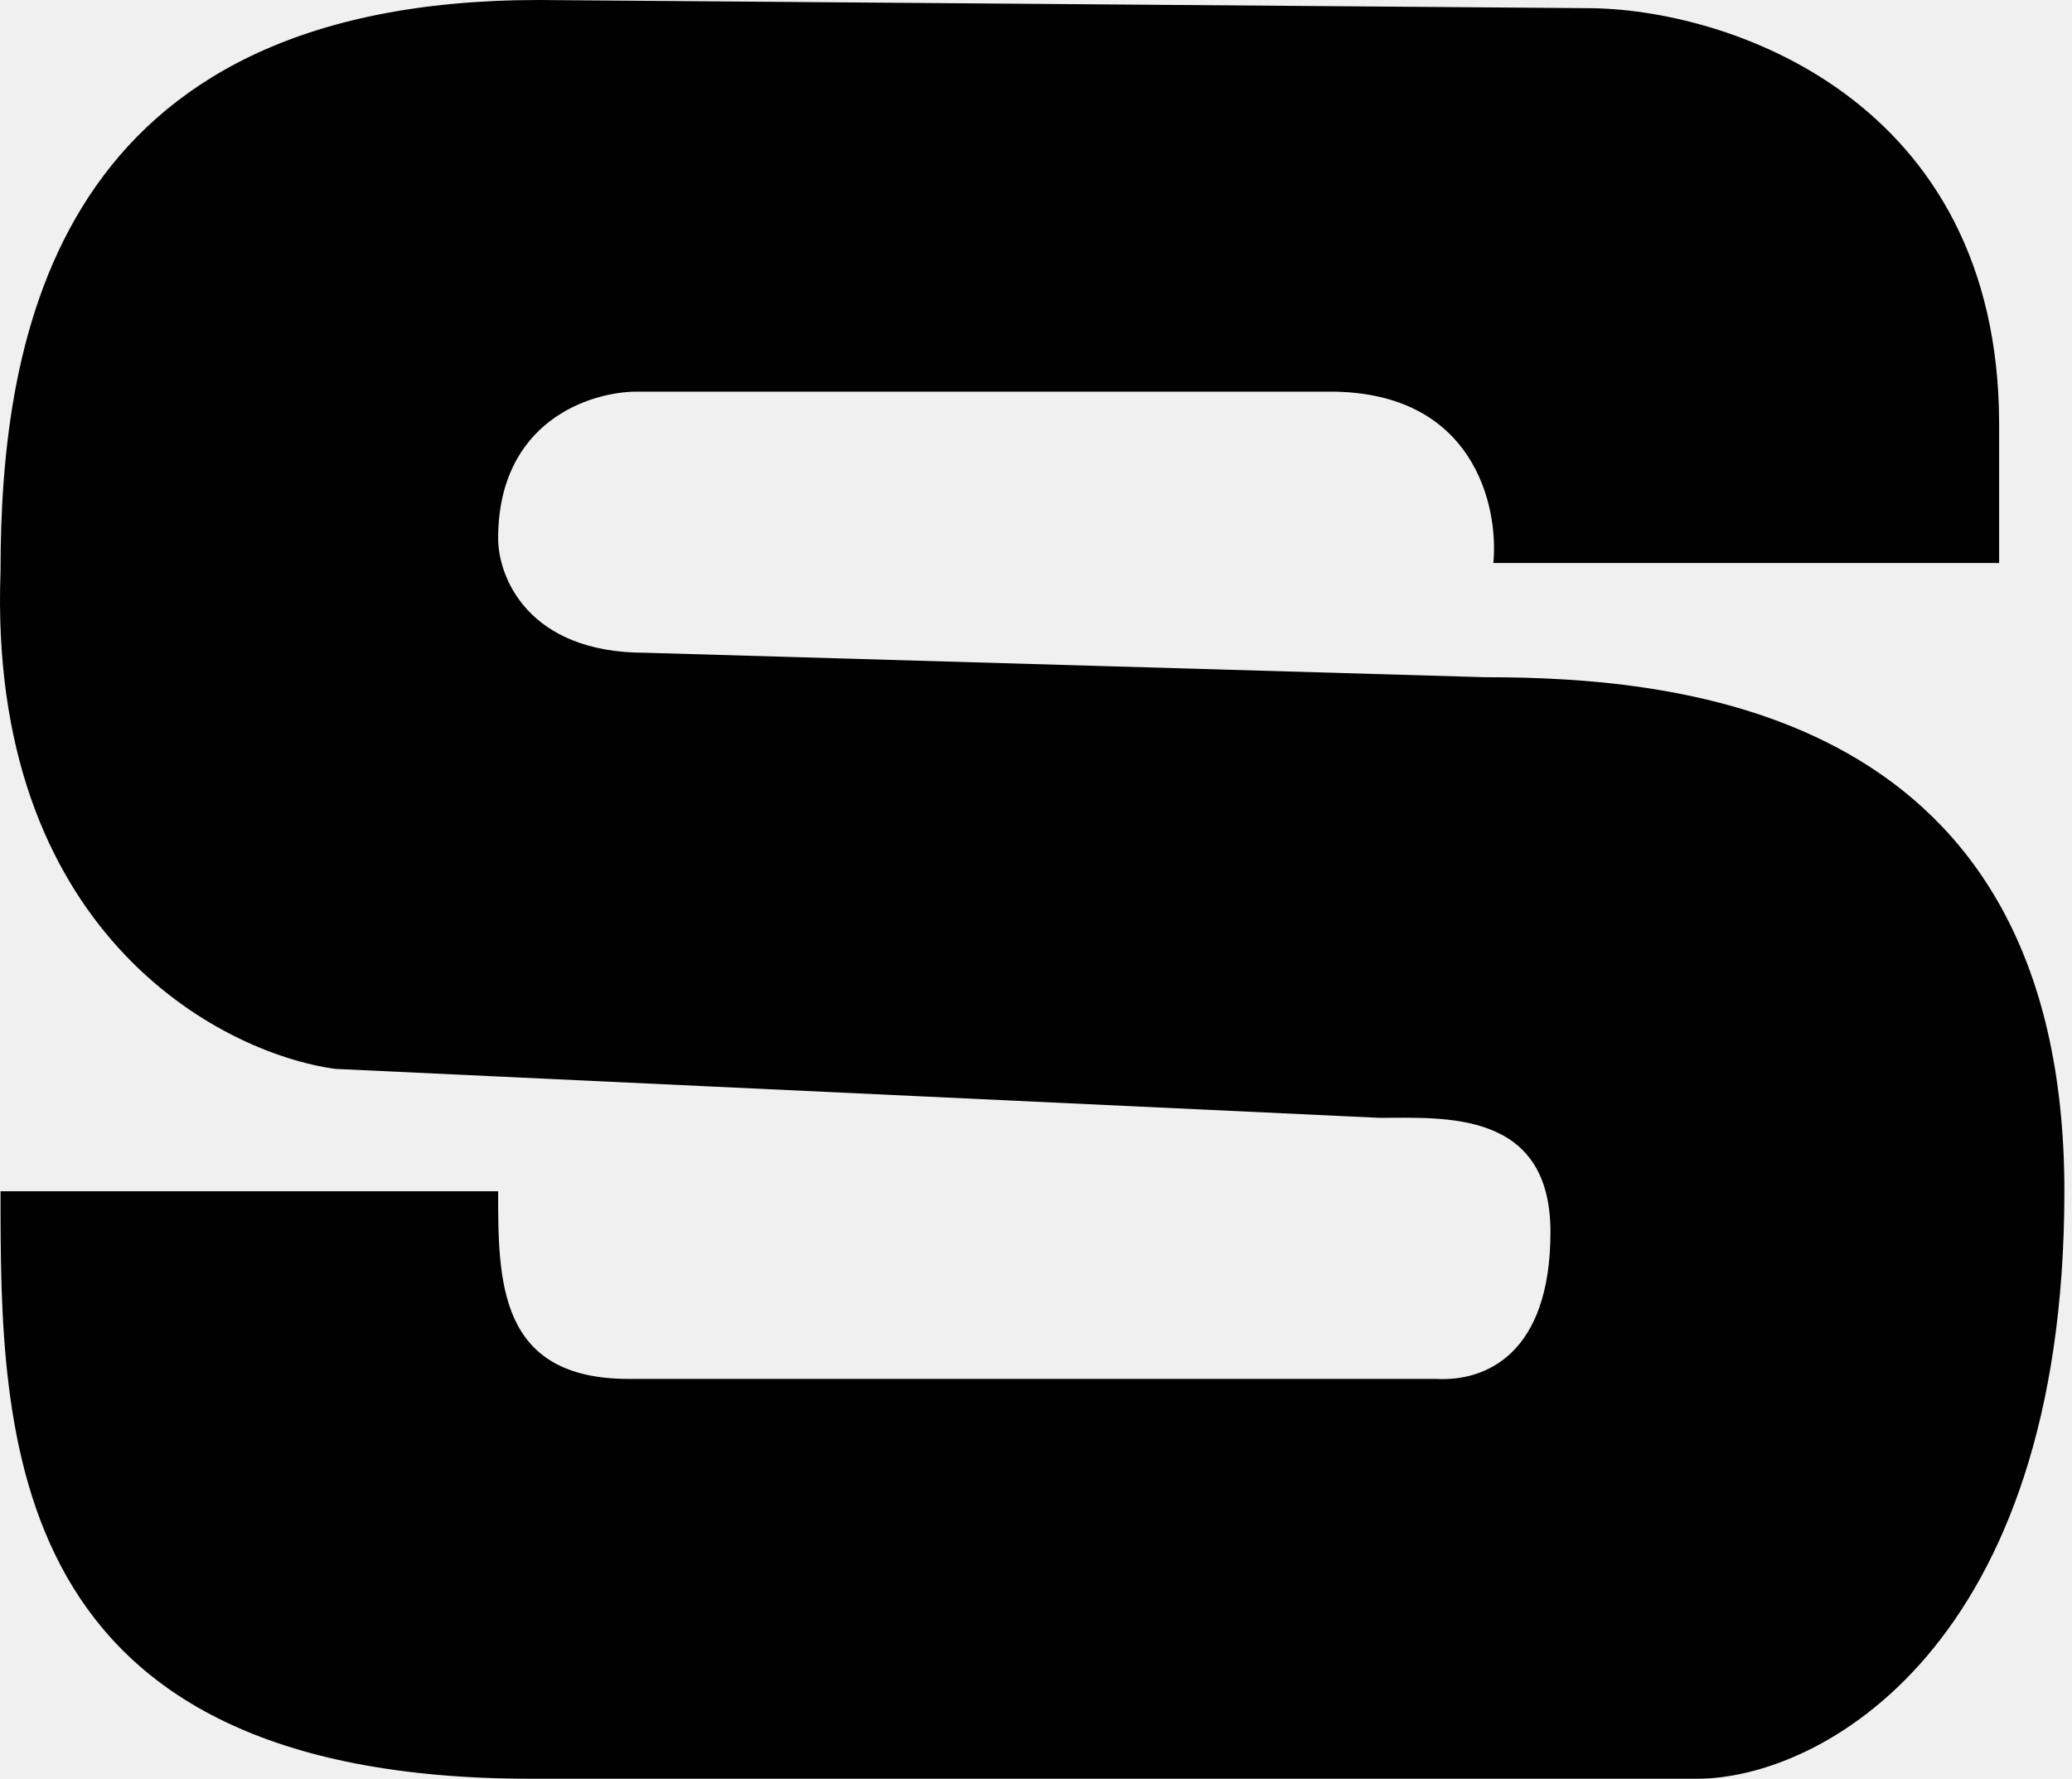
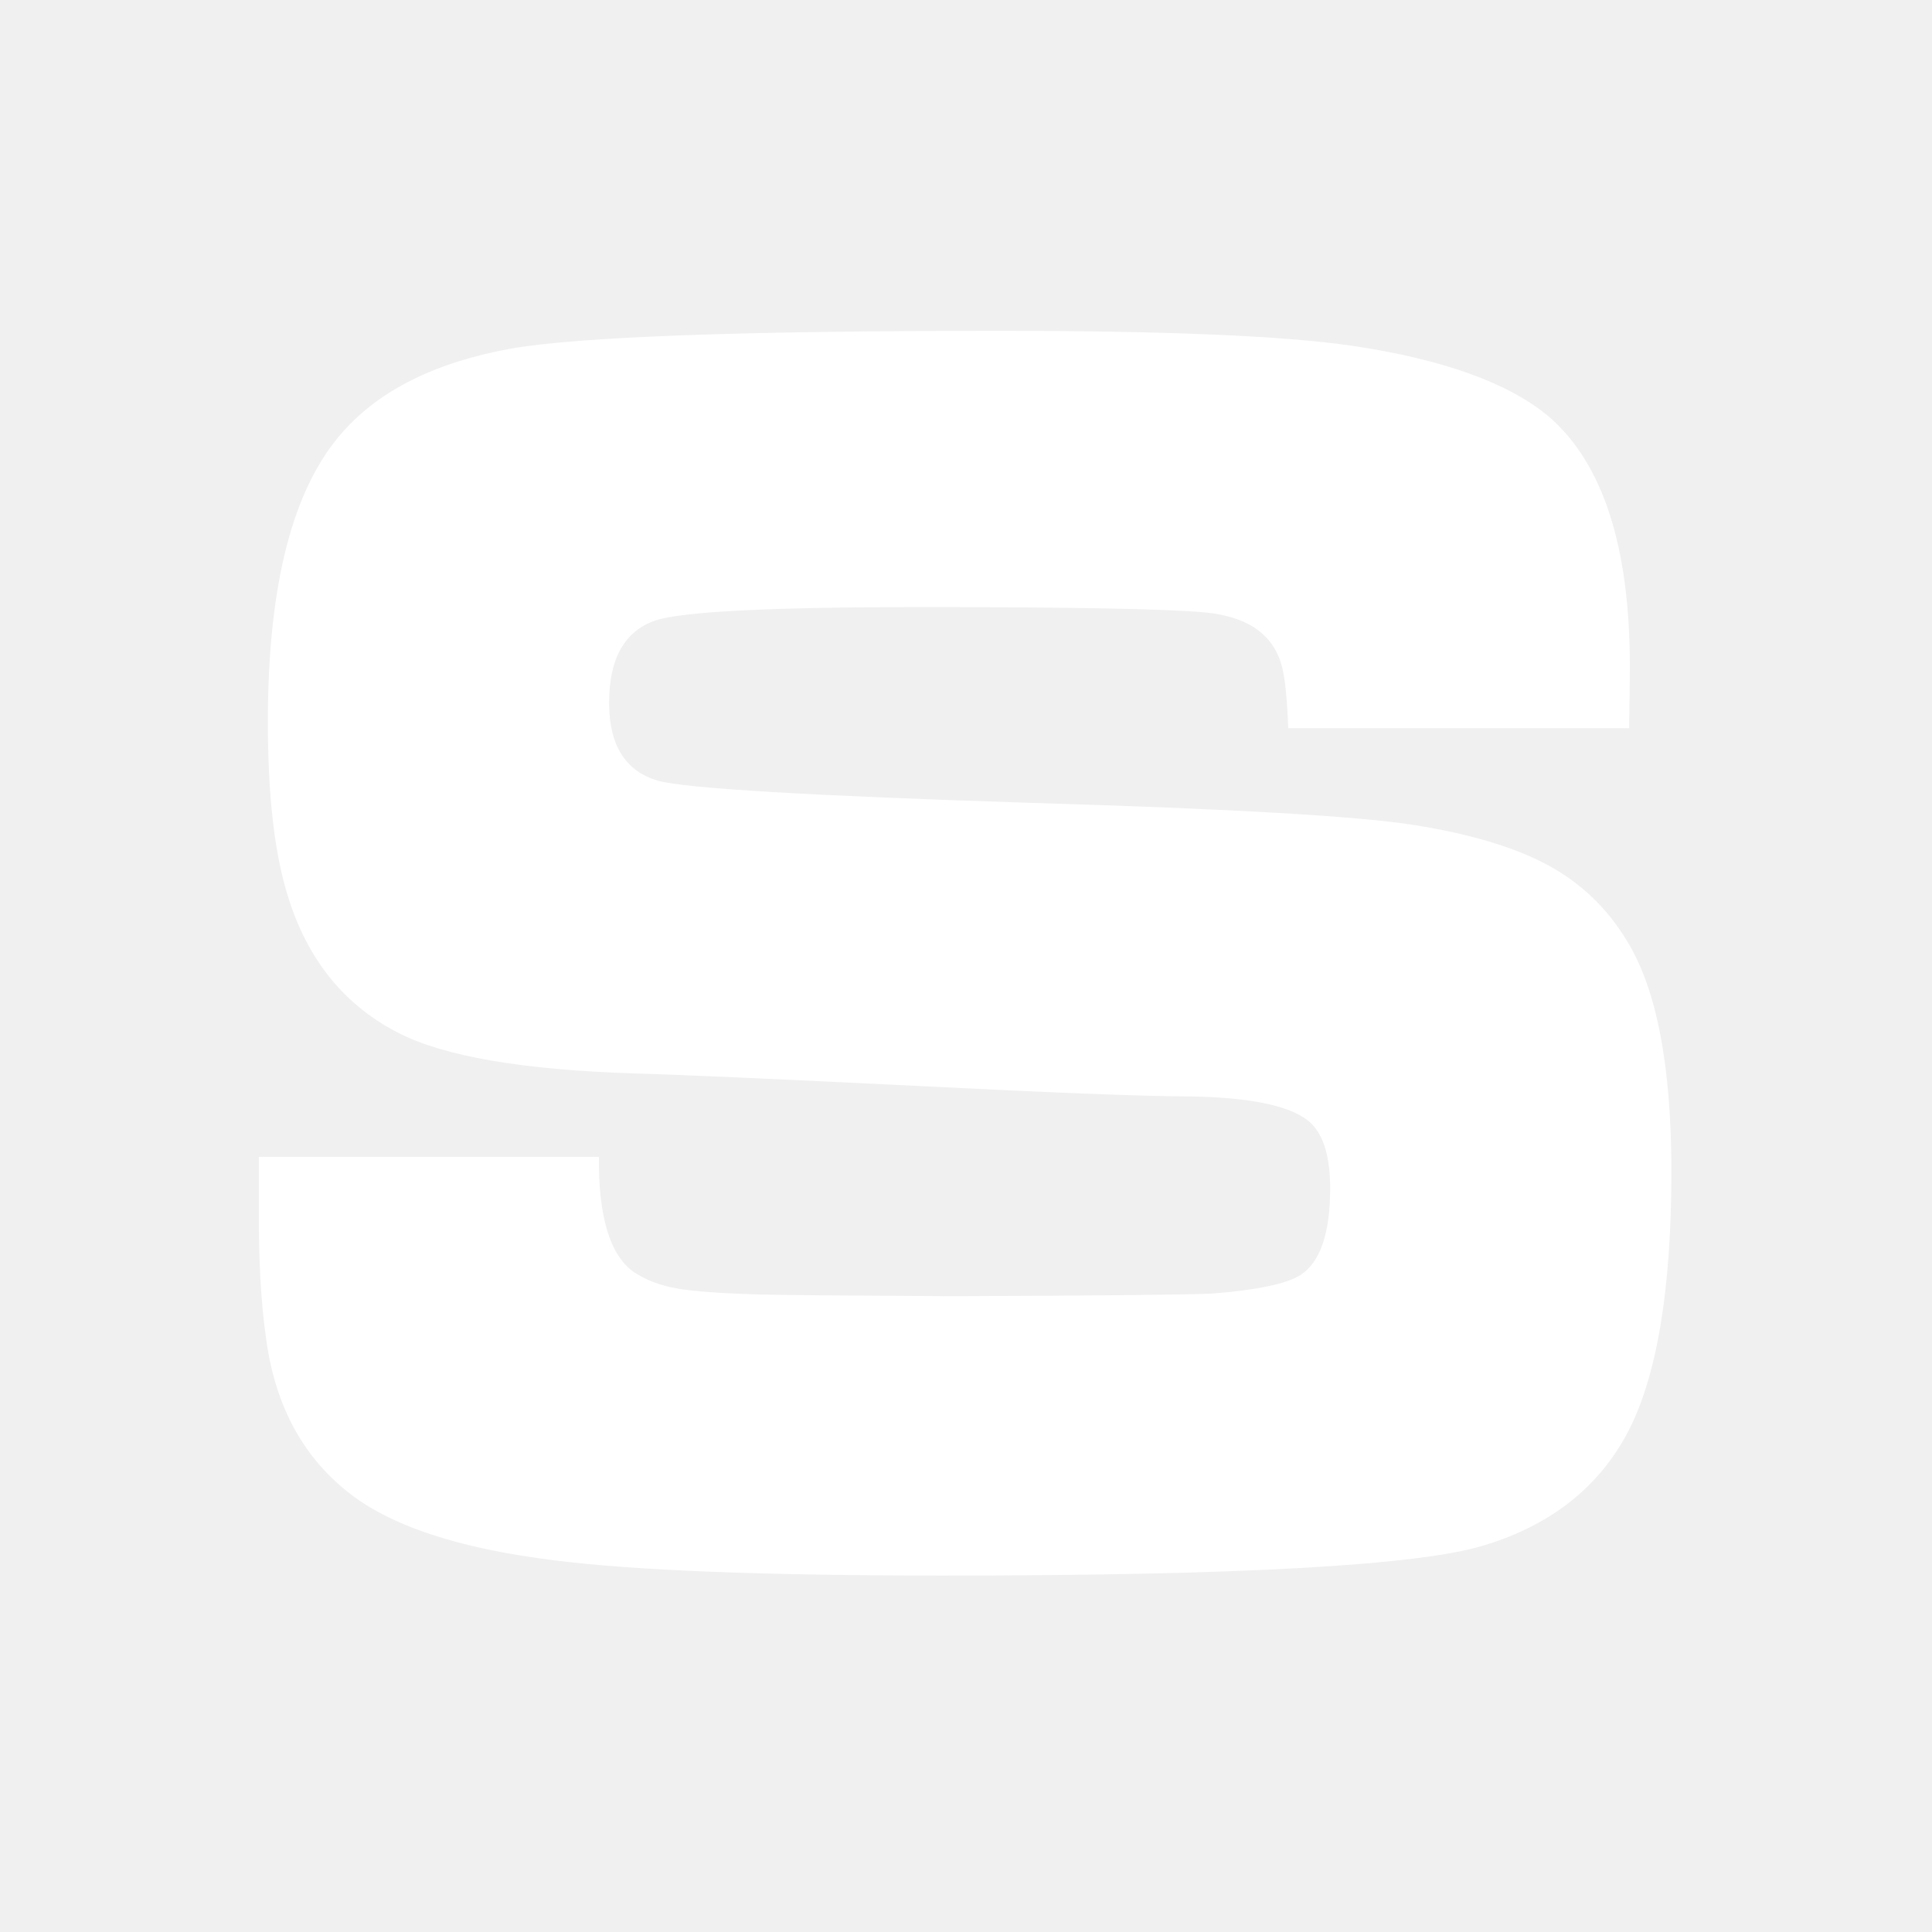
- <svg xmlns="http://www.w3.org/2000/svg" width="127" height="109" viewBox="0 0 127 109">
-   <path d="M32.533 109C0.033 109 0.033 88 0.033 73H30.533C30.533 78.5 30.533 84.5 38.533 84.5H88.033C91.033 84.667 95.033 83 95.033 75.5C95.033 68 88.533 68.5 84.533 68.5L20.533 65.5C13.366 64.5 -0.767 57 0.033 35C0.033 20.5 3.433 0 33.033 0L97.275 0.5C105.775 0.5 122.533 6 122.533 26V34.5H91.533C91.866 31 90.333 24 81.533 24H39.033C36.199 24 30.533 25.8 30.533 33C30.533 35.333 32.333 40 39.533 40L91.033 41.5C103.033 41.5 126.533 43.5 126.533 73C126.533 101 111.533 109 104.033 109H32.533Z" fill="#000000" />
+ <svg xmlns="http://www.w3.org/2000/svg" style="background-color:#ffffff00" width="1536" height="1536">
+   <path d="M205.832 970.284c0 35.322 1.82 65.9 5.433 91.774 6.709 53.176 28.198 94.359 64.507 123.51 33.579 27.302 88.907 45.656 165.984 55.065 63.178 7.983 165.983 11.993 308.45 11.993 234.287 0 377.455-7.982 429.428-23.947 52.859-15.964 90.936-45.77 114.232-89.46 23.295-44.153 34.944-113.446 34.944-207.843 0-84.525-11.907-145.798-35.645-183.858-15.702-25.836-36.64-45.772-62.885-59.885-26.244-14.074-61.52-24.64-105.9-31.697-43.937-7.018-145.452-12.917-304.58-17.622-175.752-5.63-274.576-11.49-296.545-17.584-26.024-7.519-39-28.188-39-62.006 0-35.205 12.312-57.03 36.972-65.514 21.97-7.018 92.115-10.566 210.476-10.566 119.65 0 194.955 1.427 225.92 4.203 34.942 3.317 55.584 18.04 61.85 44.26 2.25 8.908 3.835 24.833 4.72 47.777h271c.368-22.442.589-38.83.589-49.127 0-95.475-21.527-161.676-64.58-198.657-31.847-26.683-83.858-45.386-156.032-56.183-54.7-7.944-148.4-11.915-281.099-11.915-204.024 0-333.149 4.704-387.407 14.075-60.082 10.797-104.942 33.047-134.505 66.748-39.477 44.538-59.198 121.158-59.198 229.823 0 51.555 4.017 93.278 12.09 125.129 14.338 57.649 44.822 98.407 91.451 122.276 36.309 18.741 98.861 29.538 187.622 32.353 34.058.926 108.444 4.204 223.228 9.833 111.172 5.63 184.23 8.445 219.212 8.445 50.645.926 82.678 8.213 96.168 21.787 9.843 9.832 14.783 26.915 14.783 51.286 0 35.63-7.852 58.612-23.518 68.908-11.206 7.018-34.502 11.953-69.887 14.73-18.837.963-87.84 1.658-207.011 2.12-86.954-.462-138.265-.924-153.93-1.387-31.369-.926-53.338-2.584-65.871-4.936-12.532-2.314-23.738-6.44-33.58-12.996-18.835-13.573-28.014-44.036-27.571-91.389H205.832v50.824-.347z" fill="#fff" />
</svg>
